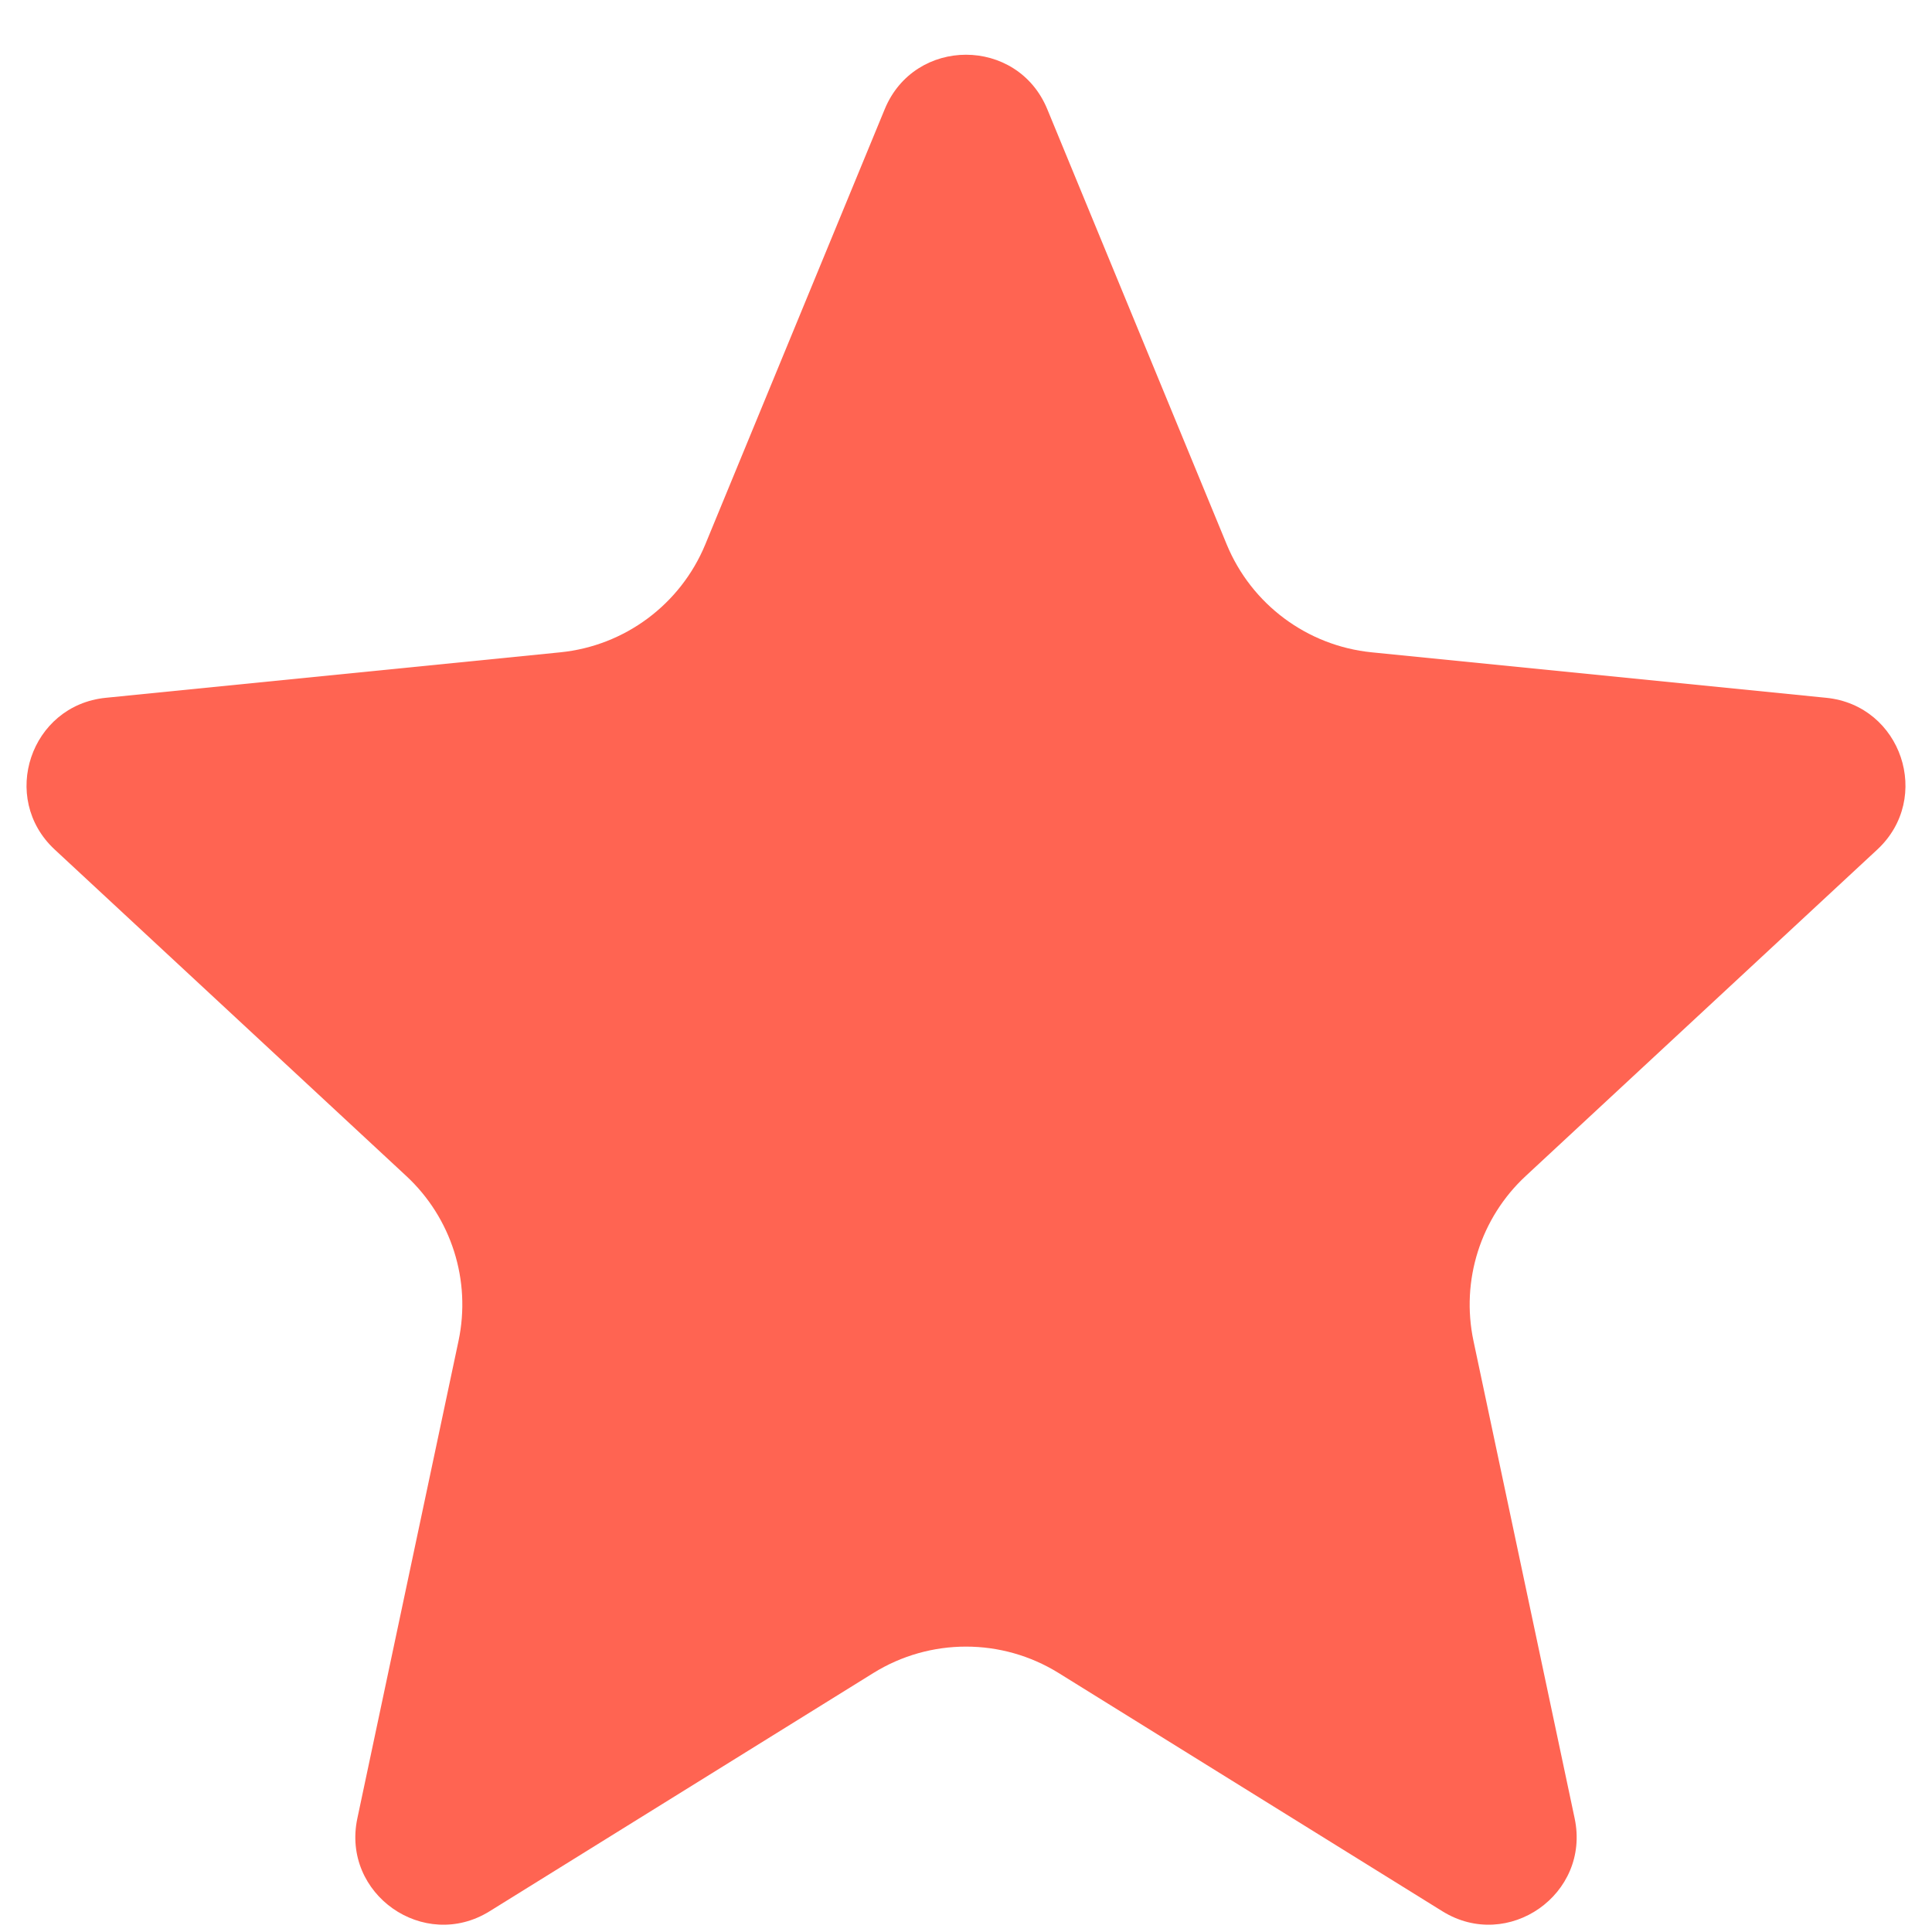
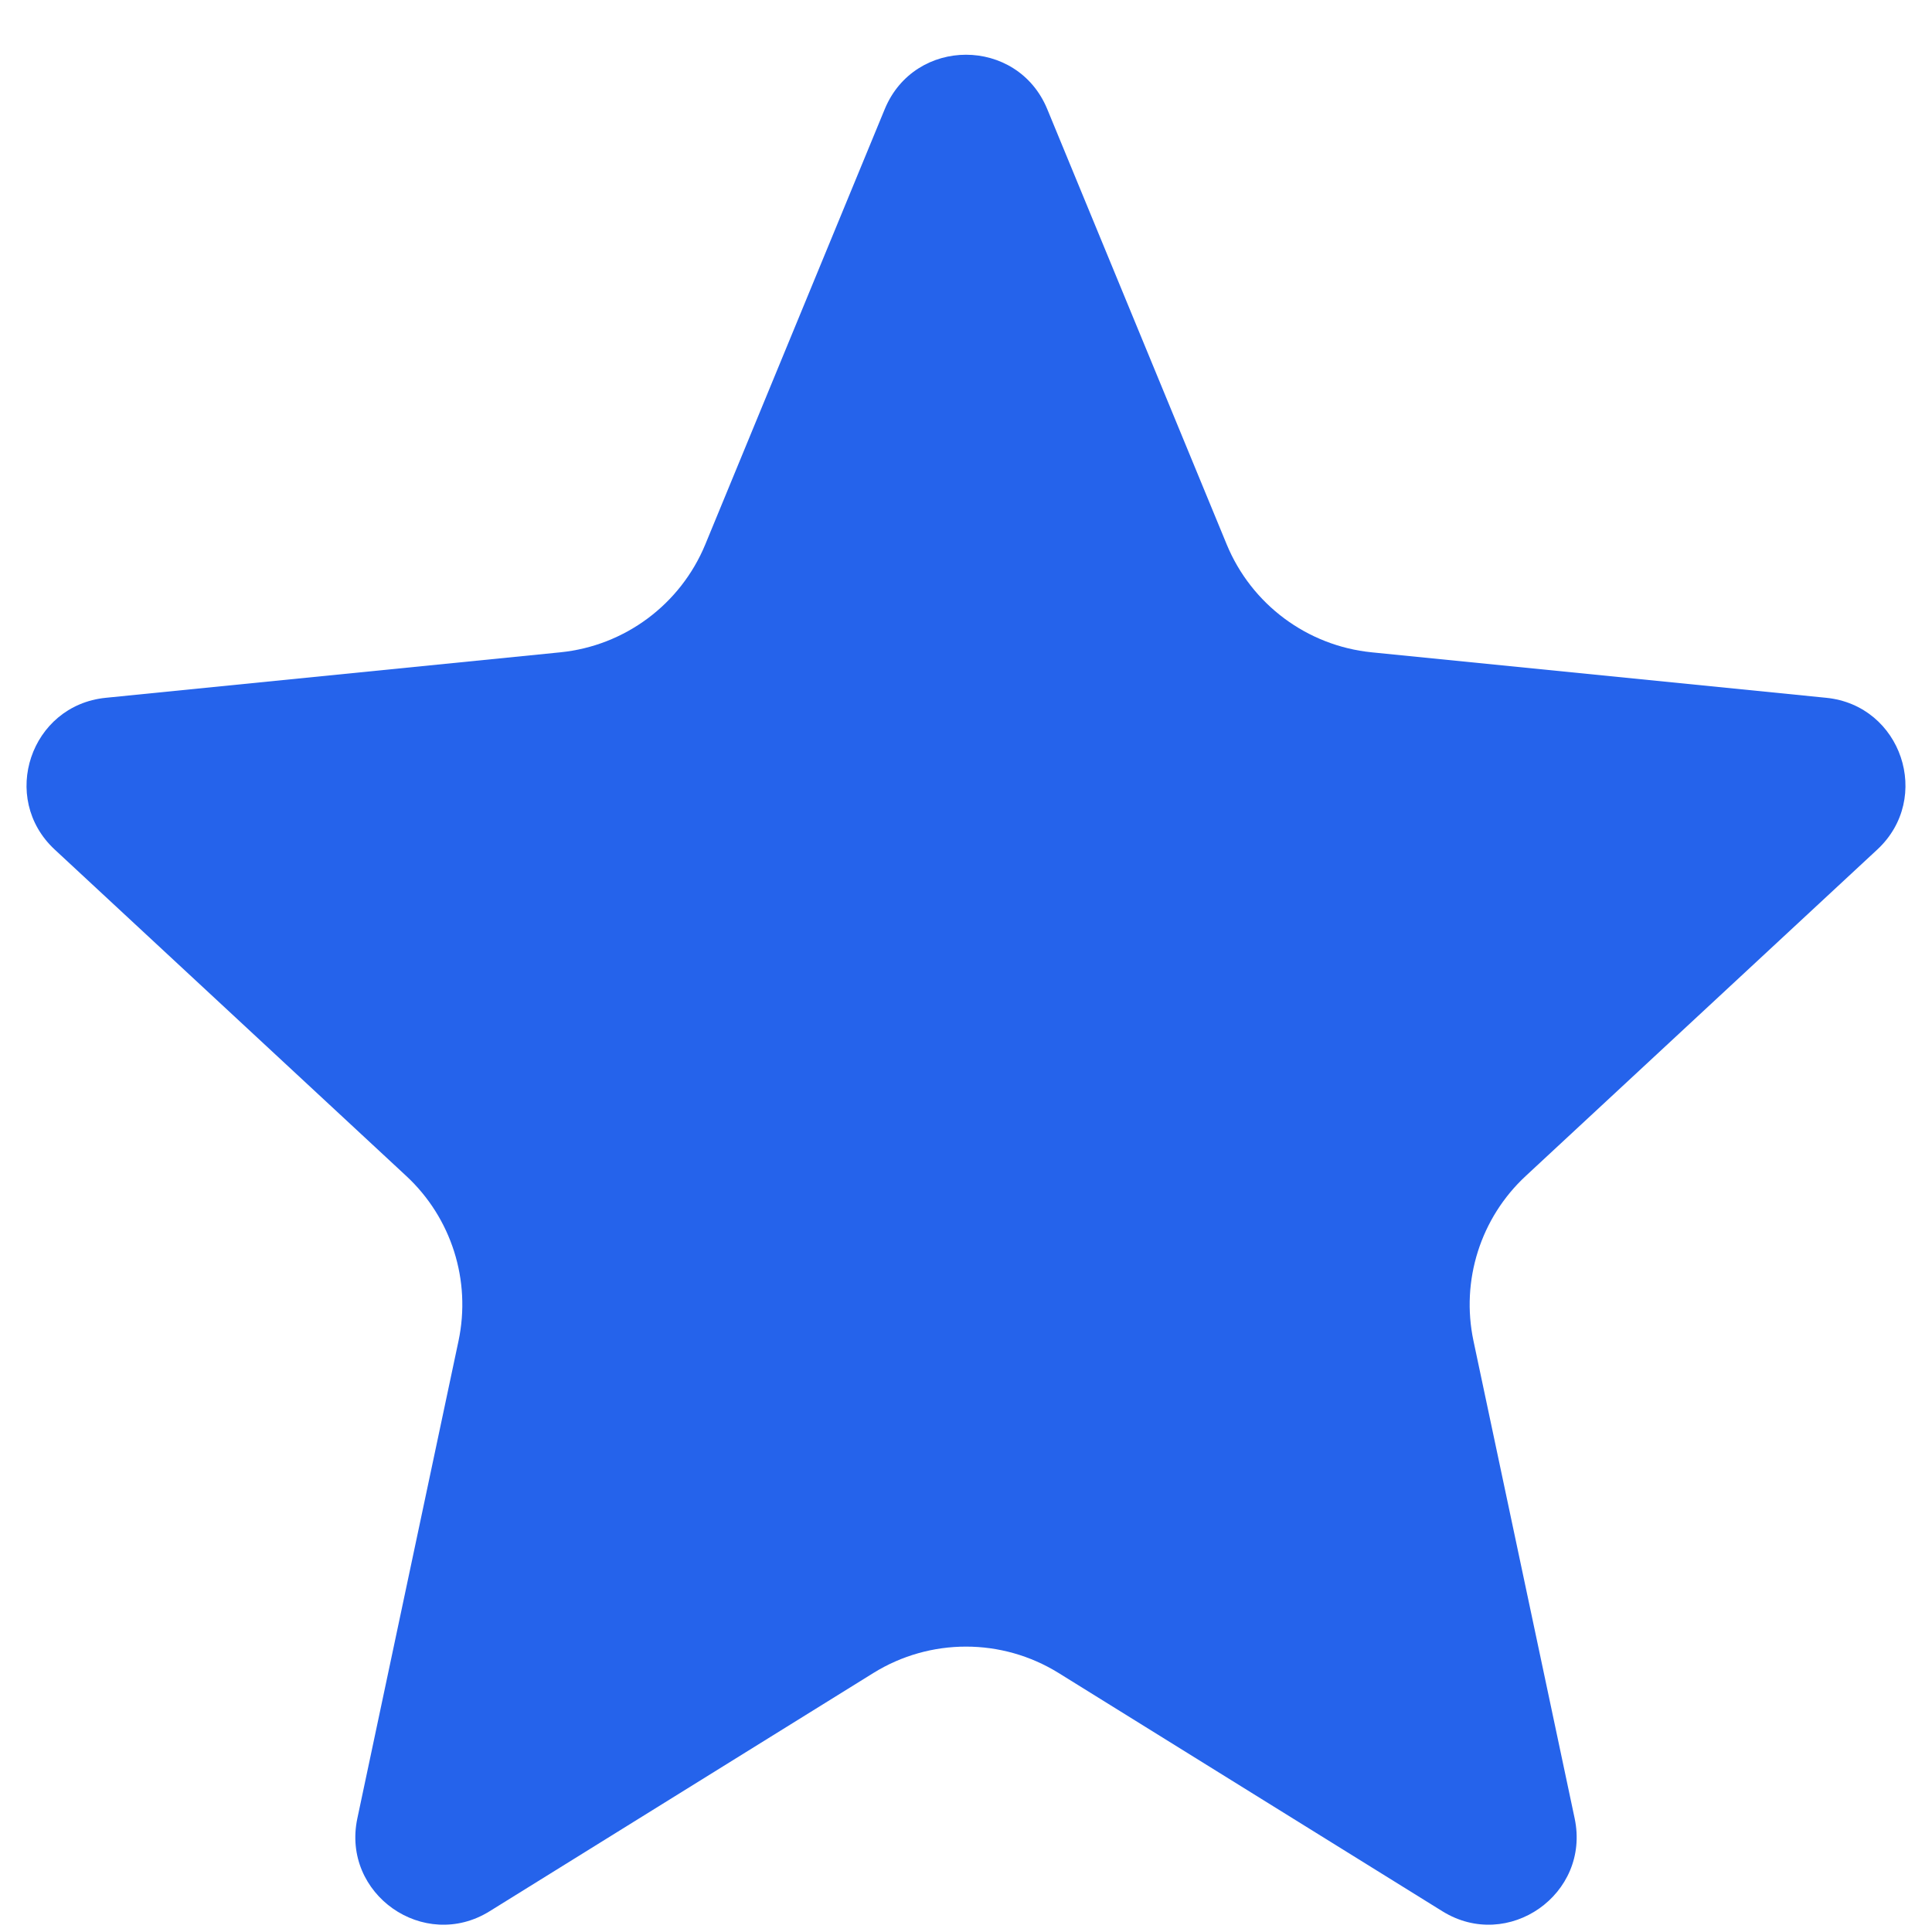
<svg xmlns="http://www.w3.org/2000/svg" width="22" height="22" viewBox="0 0 22 22" fill="none">
-   <path d="M10.075 1.242C10.416 0.417 11.584 0.417 11.925 1.242L13.969 6.2C14.251 6.882 14.885 7.354 15.619 7.428L20.796 7.946C21.653 8.032 22.008 9.088 21.377 9.674L17.375 13.39C16.859 13.868 16.633 14.582 16.779 15.27L17.931 20.707C18.113 21.569 17.173 22.228 16.425 21.764L12.055 19.051C11.409 18.65 10.591 18.65 9.945 19.051L5.575 21.764C4.827 22.228 3.887 21.569 4.069 20.707L5.221 15.27C5.367 14.582 5.141 13.868 4.625 13.39L0.623 9.674C-0.008 9.088 0.347 8.032 1.204 7.946L6.381 7.428C7.115 7.354 7.749 6.882 8.031 6.2L10.075 1.242Z" fill="#FF6452" />
+   <path d="M10.075 1.242C10.416 0.417 11.584 0.417 11.925 1.242L13.969 6.2C14.251 6.882 14.885 7.354 15.619 7.428L20.796 7.946C21.653 8.032 22.008 9.088 21.377 9.674L17.375 13.39C16.859 13.868 16.633 14.582 16.779 15.27L17.931 20.707C18.113 21.569 17.173 22.228 16.425 21.764L12.055 19.051C11.409 18.65 10.591 18.65 9.945 19.051L5.575 21.764C4.827 22.228 3.887 21.569 4.069 20.707L5.221 15.27C5.367 14.582 5.141 13.868 4.625 13.39L0.623 9.674C-0.008 9.088 0.347 8.032 1.204 7.946L6.381 7.428C7.115 7.354 7.749 6.882 8.031 6.2L10.075 1.242Z" fill="#2563EB" />
</svg>
